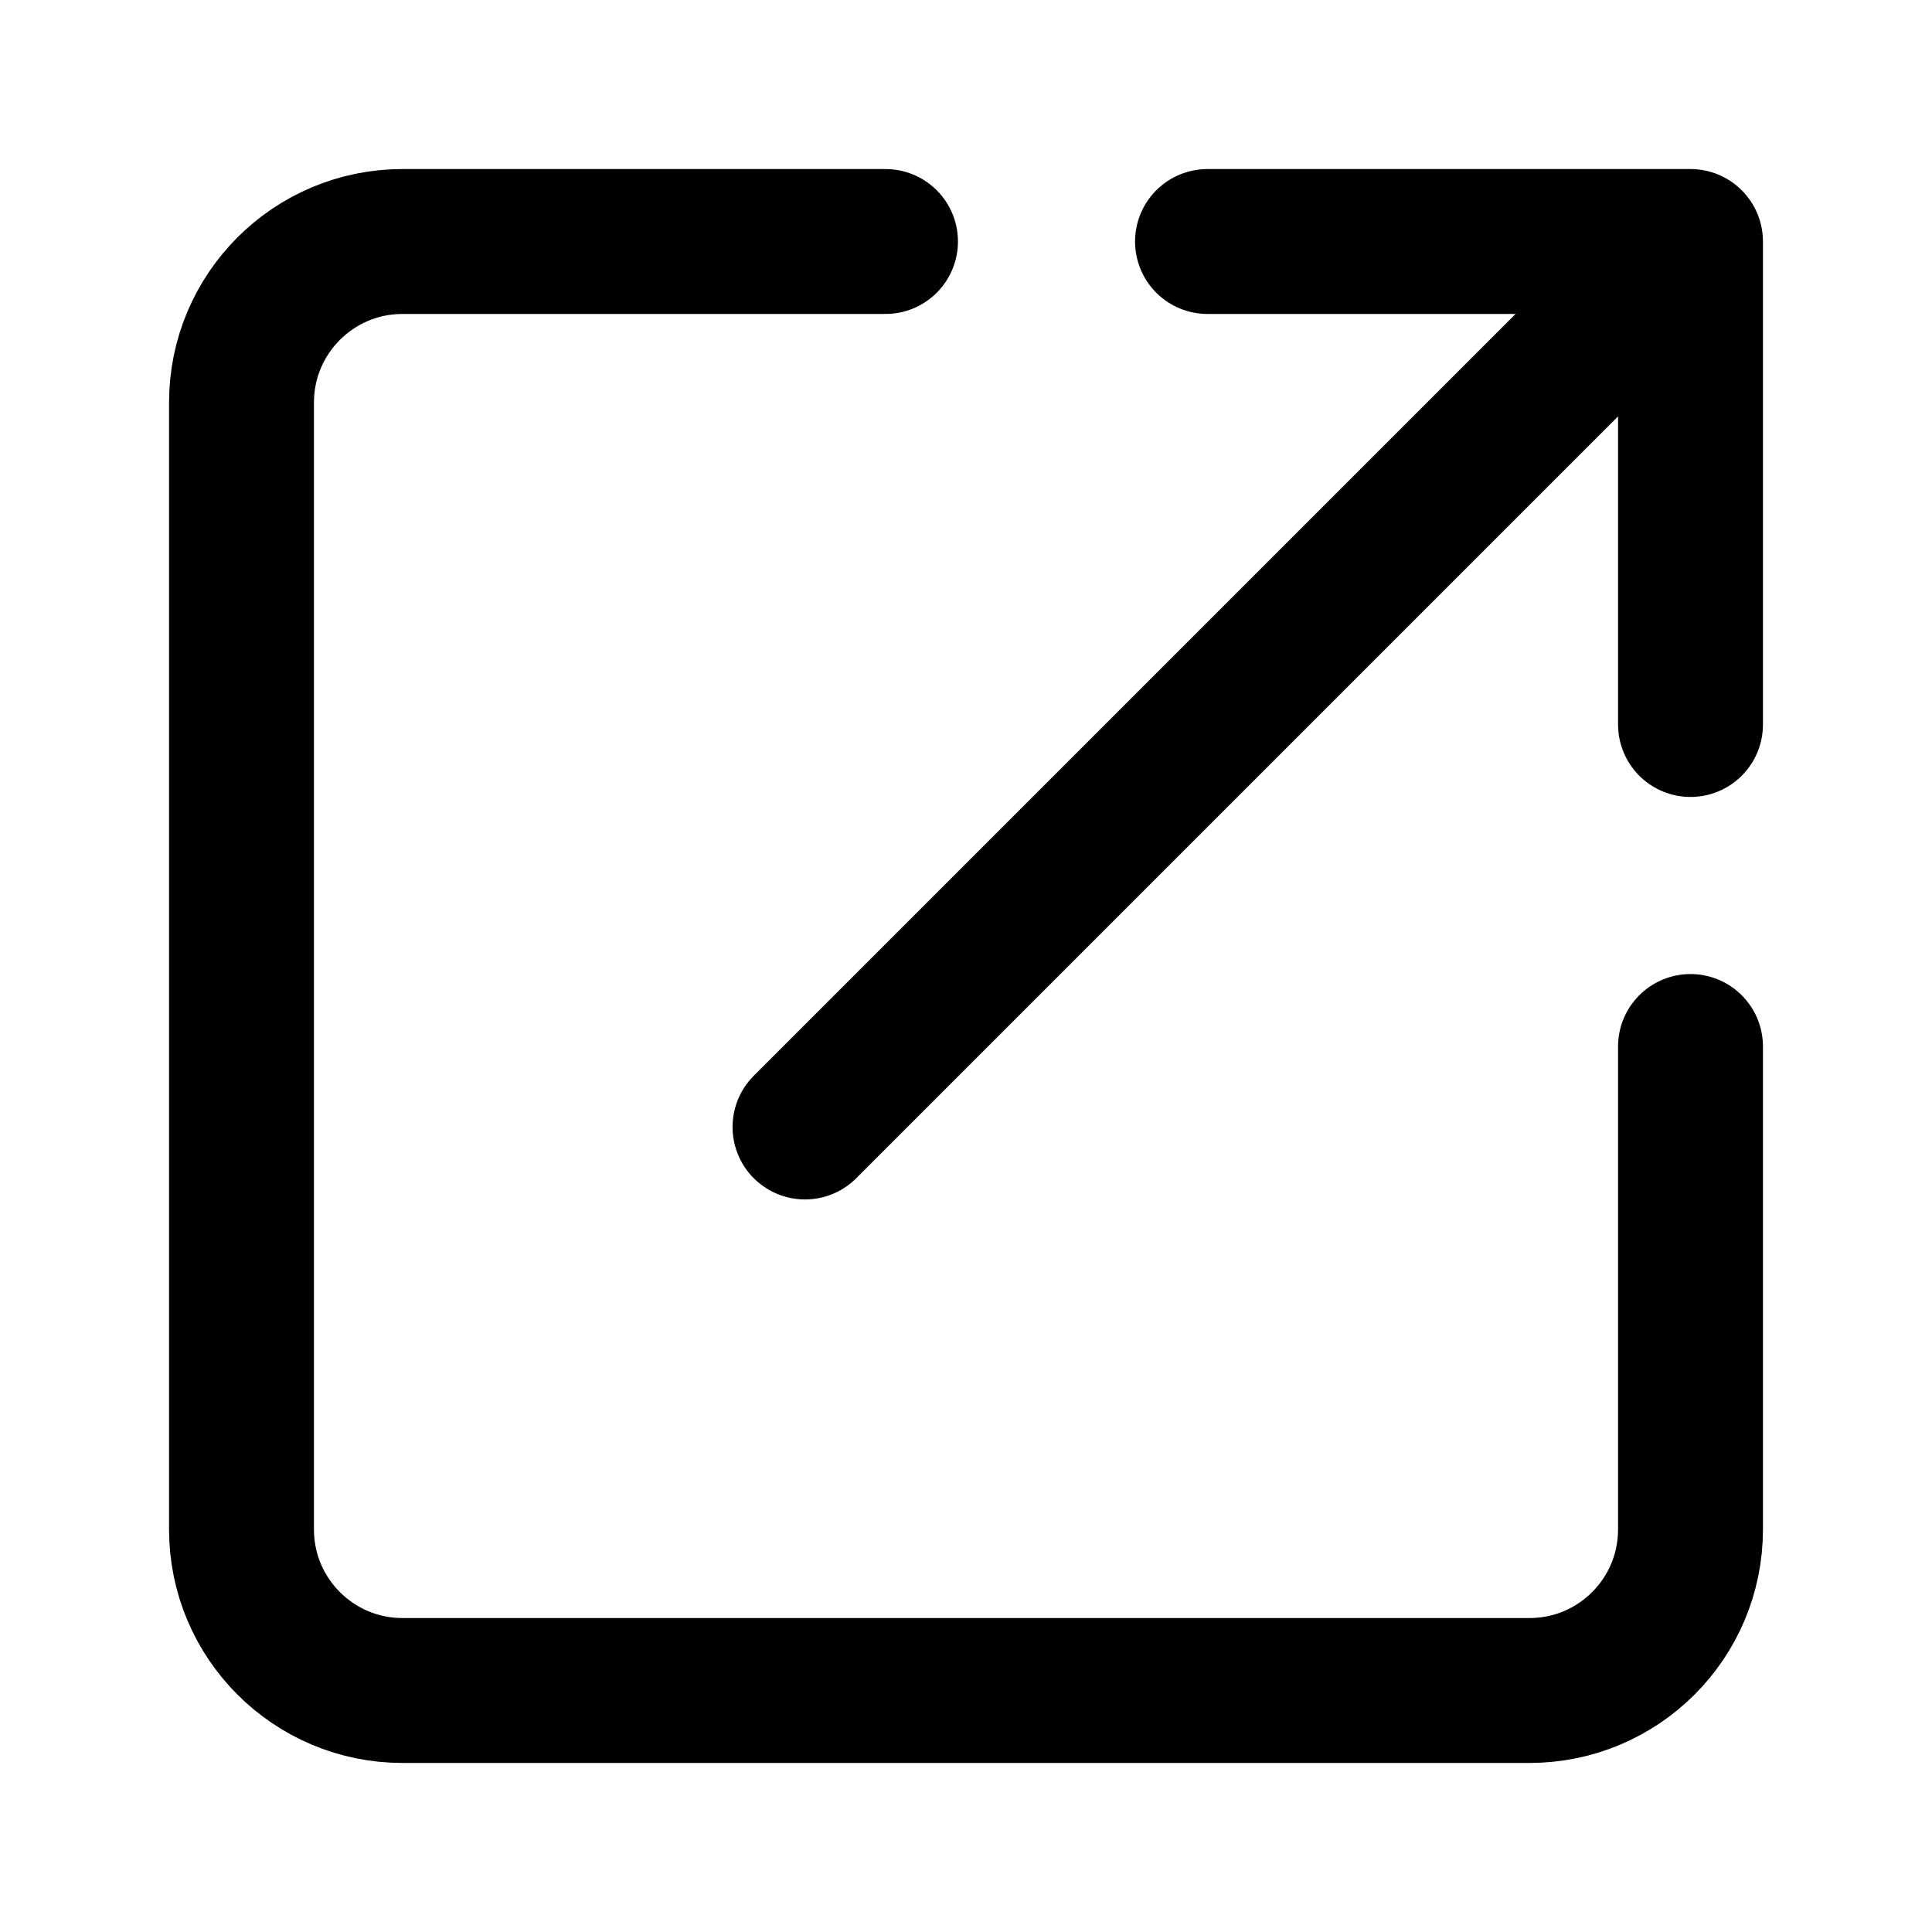
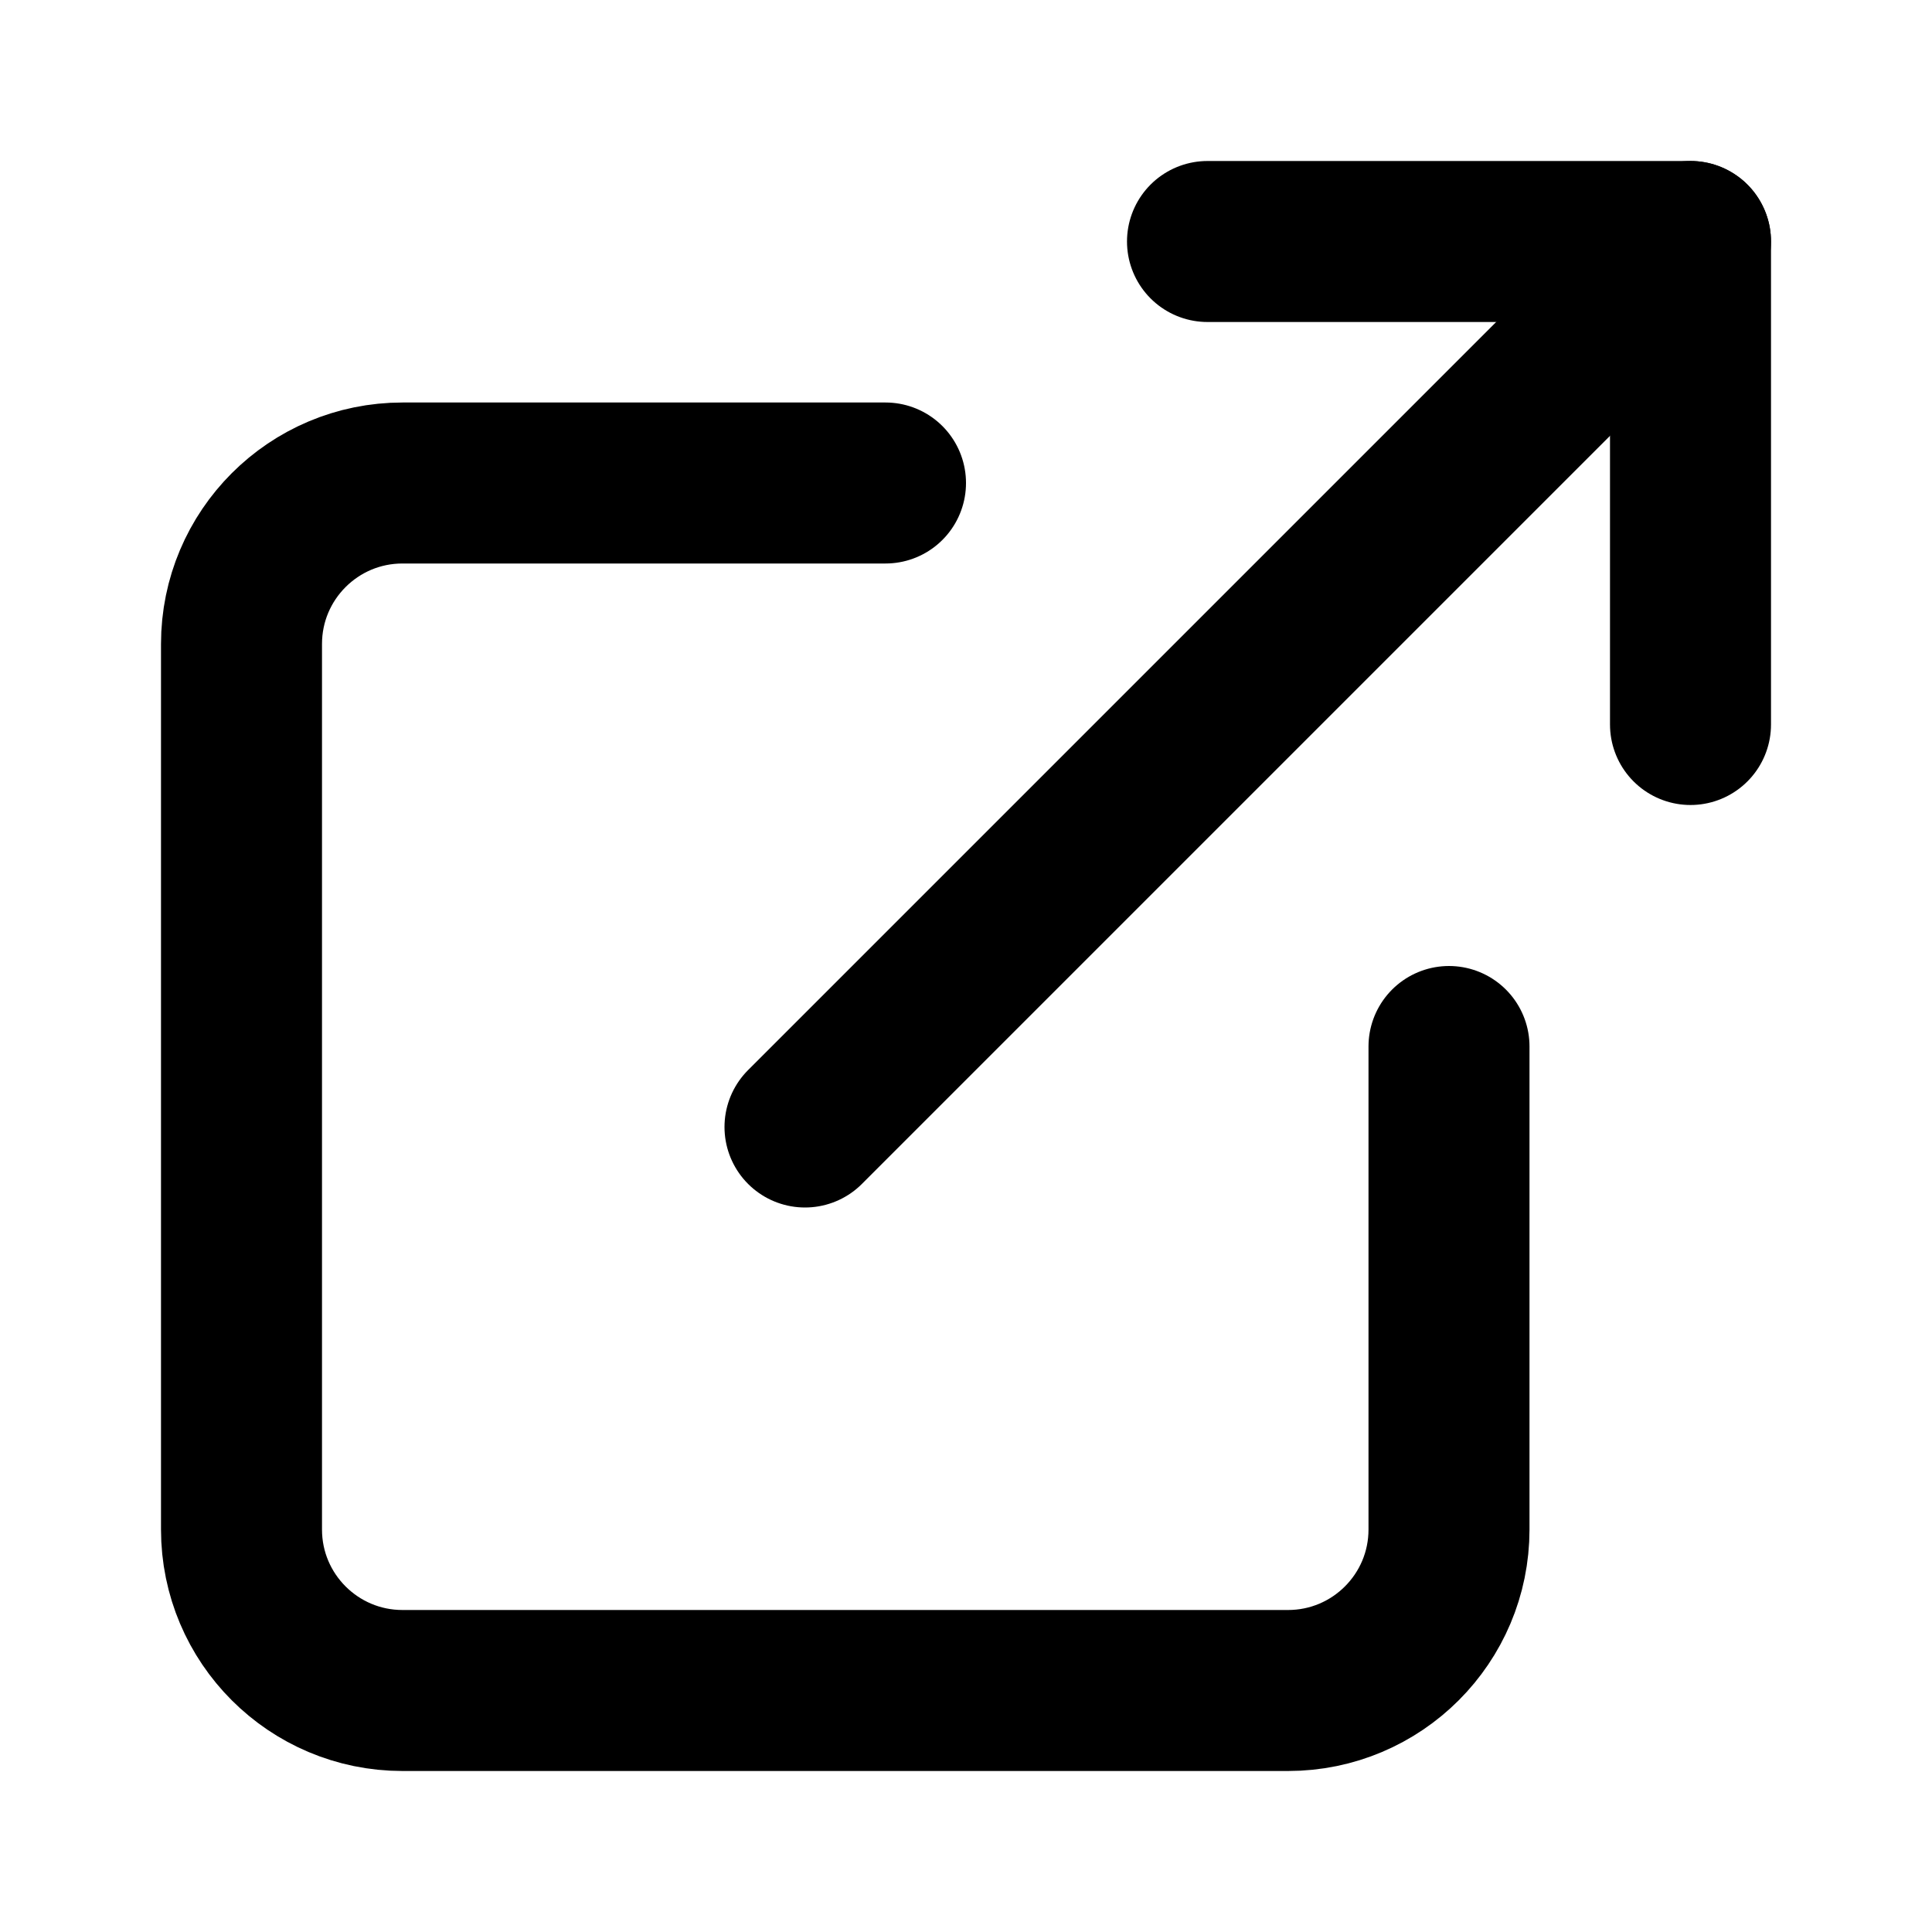
- <svg xmlns="http://www.w3.org/2000/svg" width="24" height="24" viewBox="0 0 24 24" fill="none" stroke="currentColor" stroke-width="1.8" stroke-linecap="round" stroke-linejoin="round">
-   <path d="M21 13v6a2 2 0 0 1-2 2H5a2 2 0 0 1-2-2V5a2 2 0 0 1 2-2h6M15 3h6v6M10 14 21 3" />
+ <svg xmlns="http://www.w3.org/2000/svg" width="24" height="24" viewBox="0 0 24 24" fill="none" stroke="currentColor" stroke-width="2" stroke-linecap="round" stroke-linejoin="round">
+   <path d="M15 3h6v6" />
+   <path d="M10 14 21 3" />
+   <path d="M18 13v6a2 2 0 0 1-2 2H5a2 2 0 0 1-2-2V8a2 2 0 0 1 2-2h6" />
</svg>
